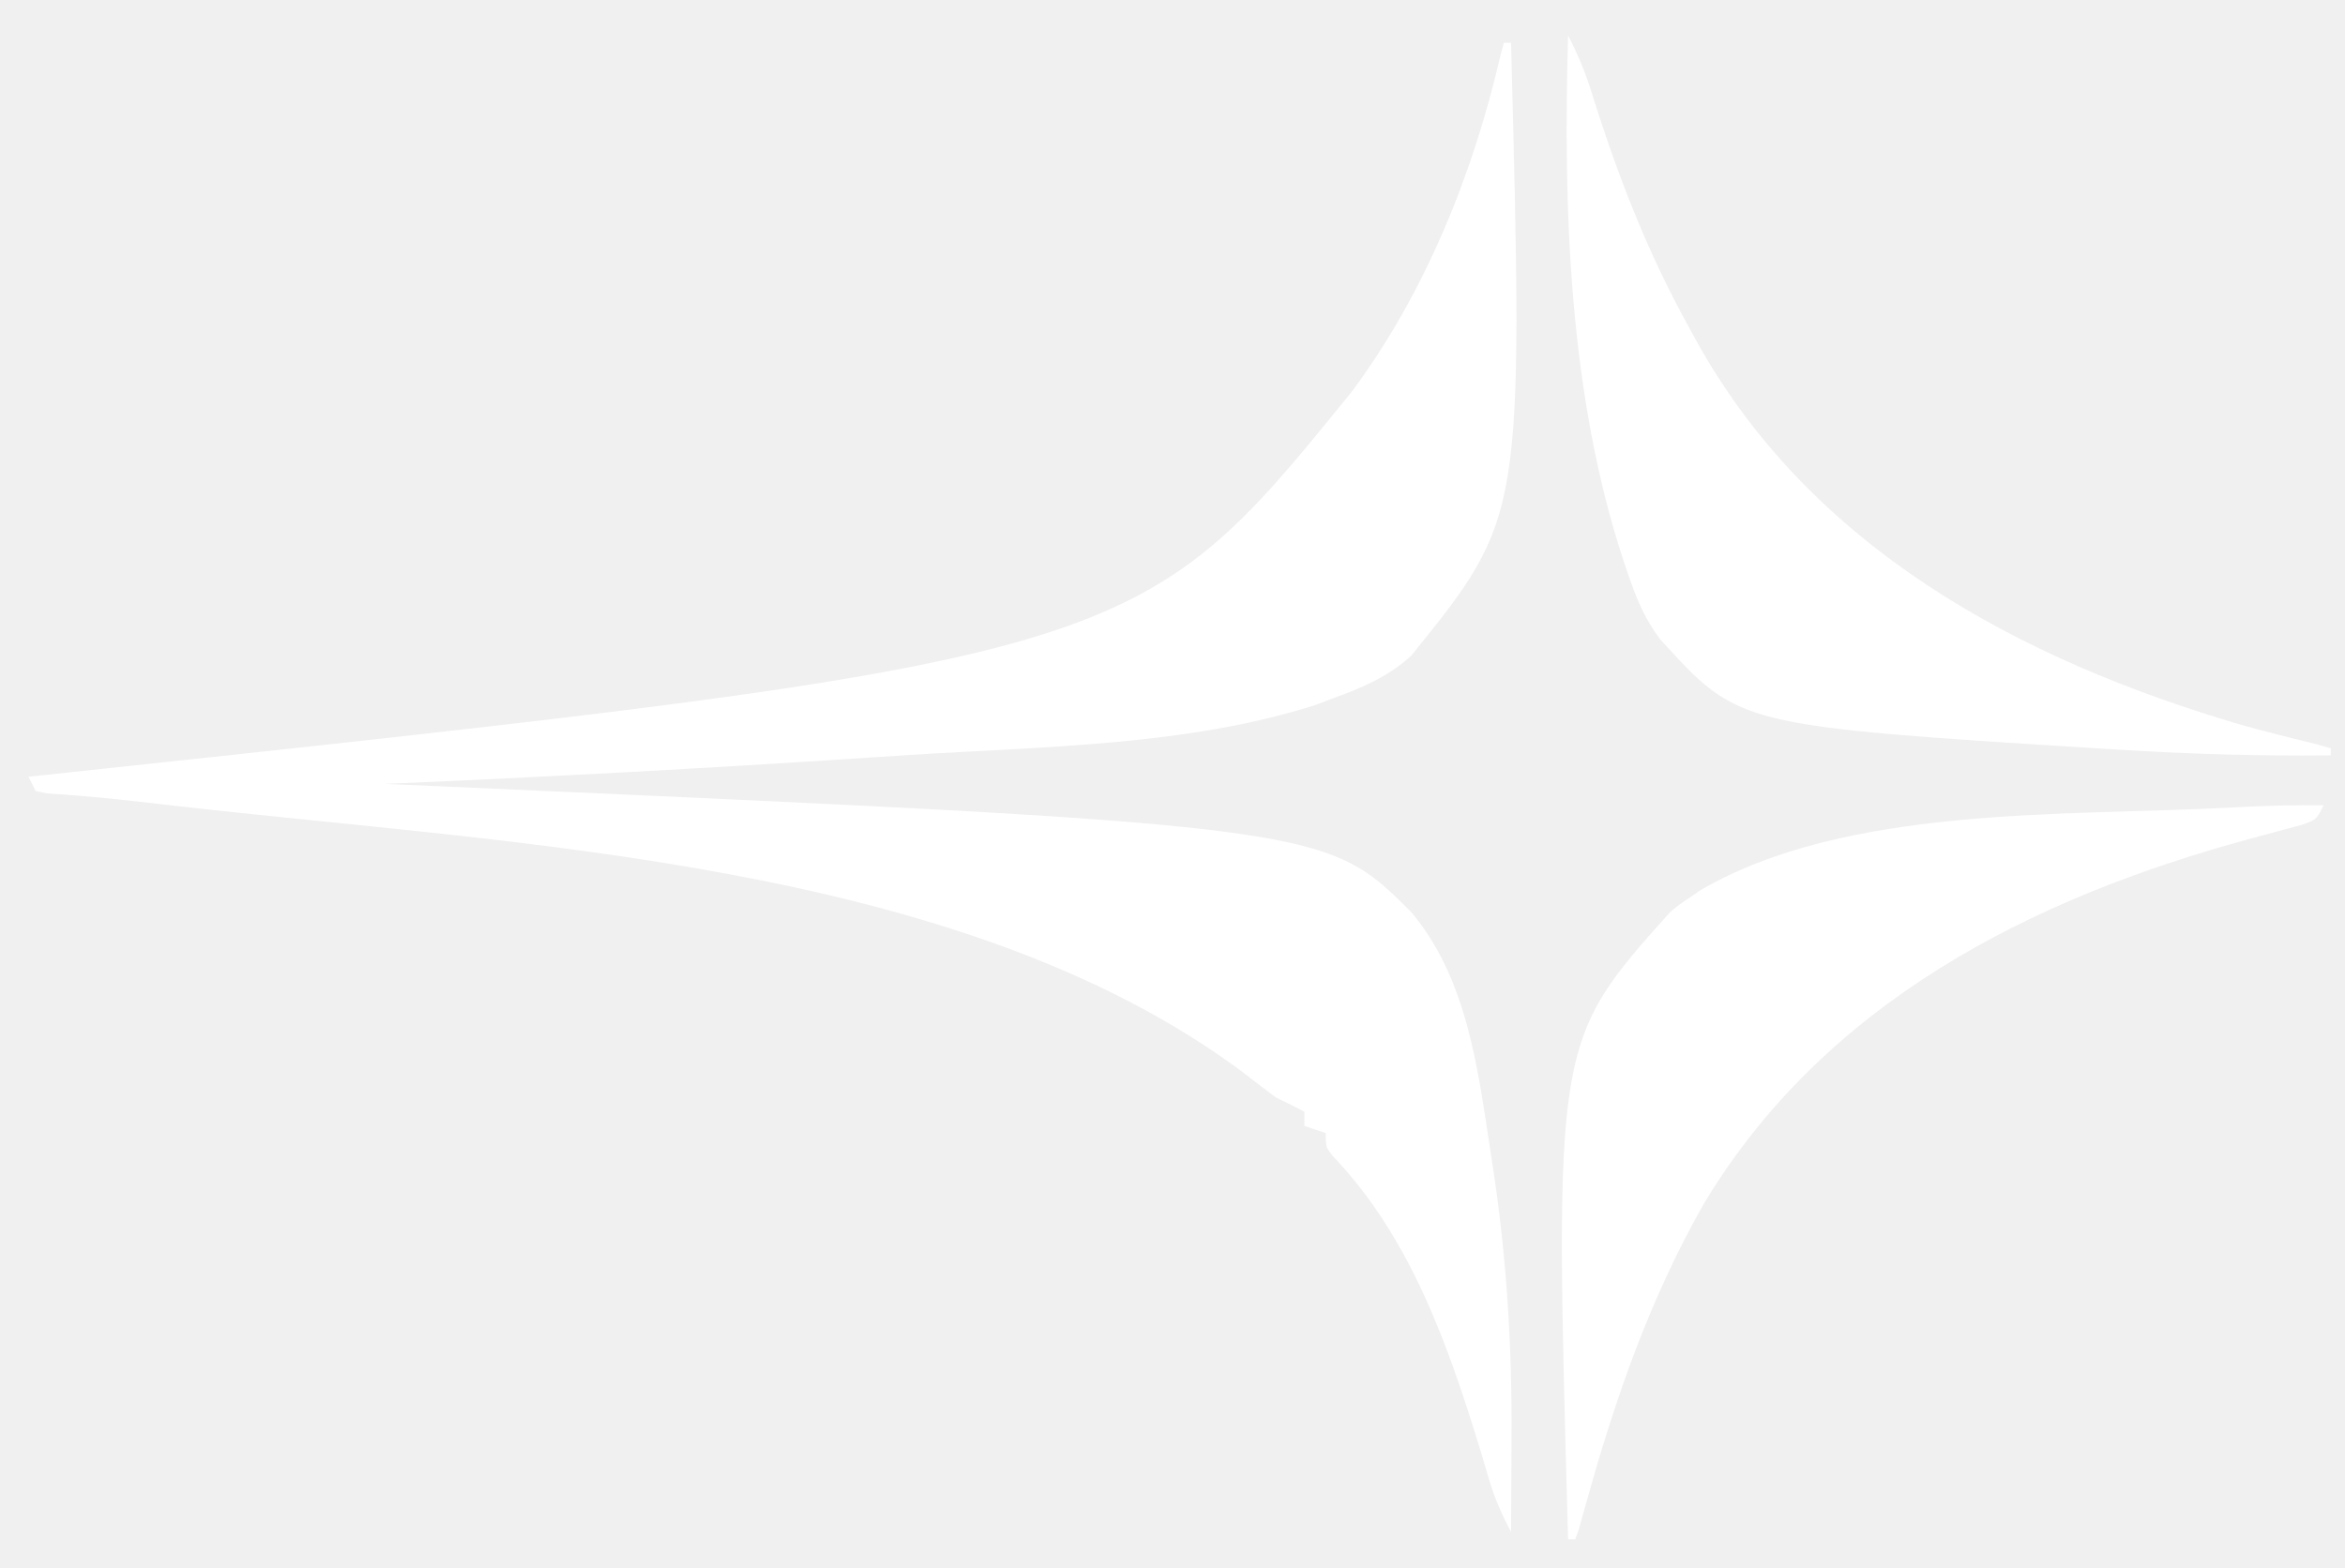
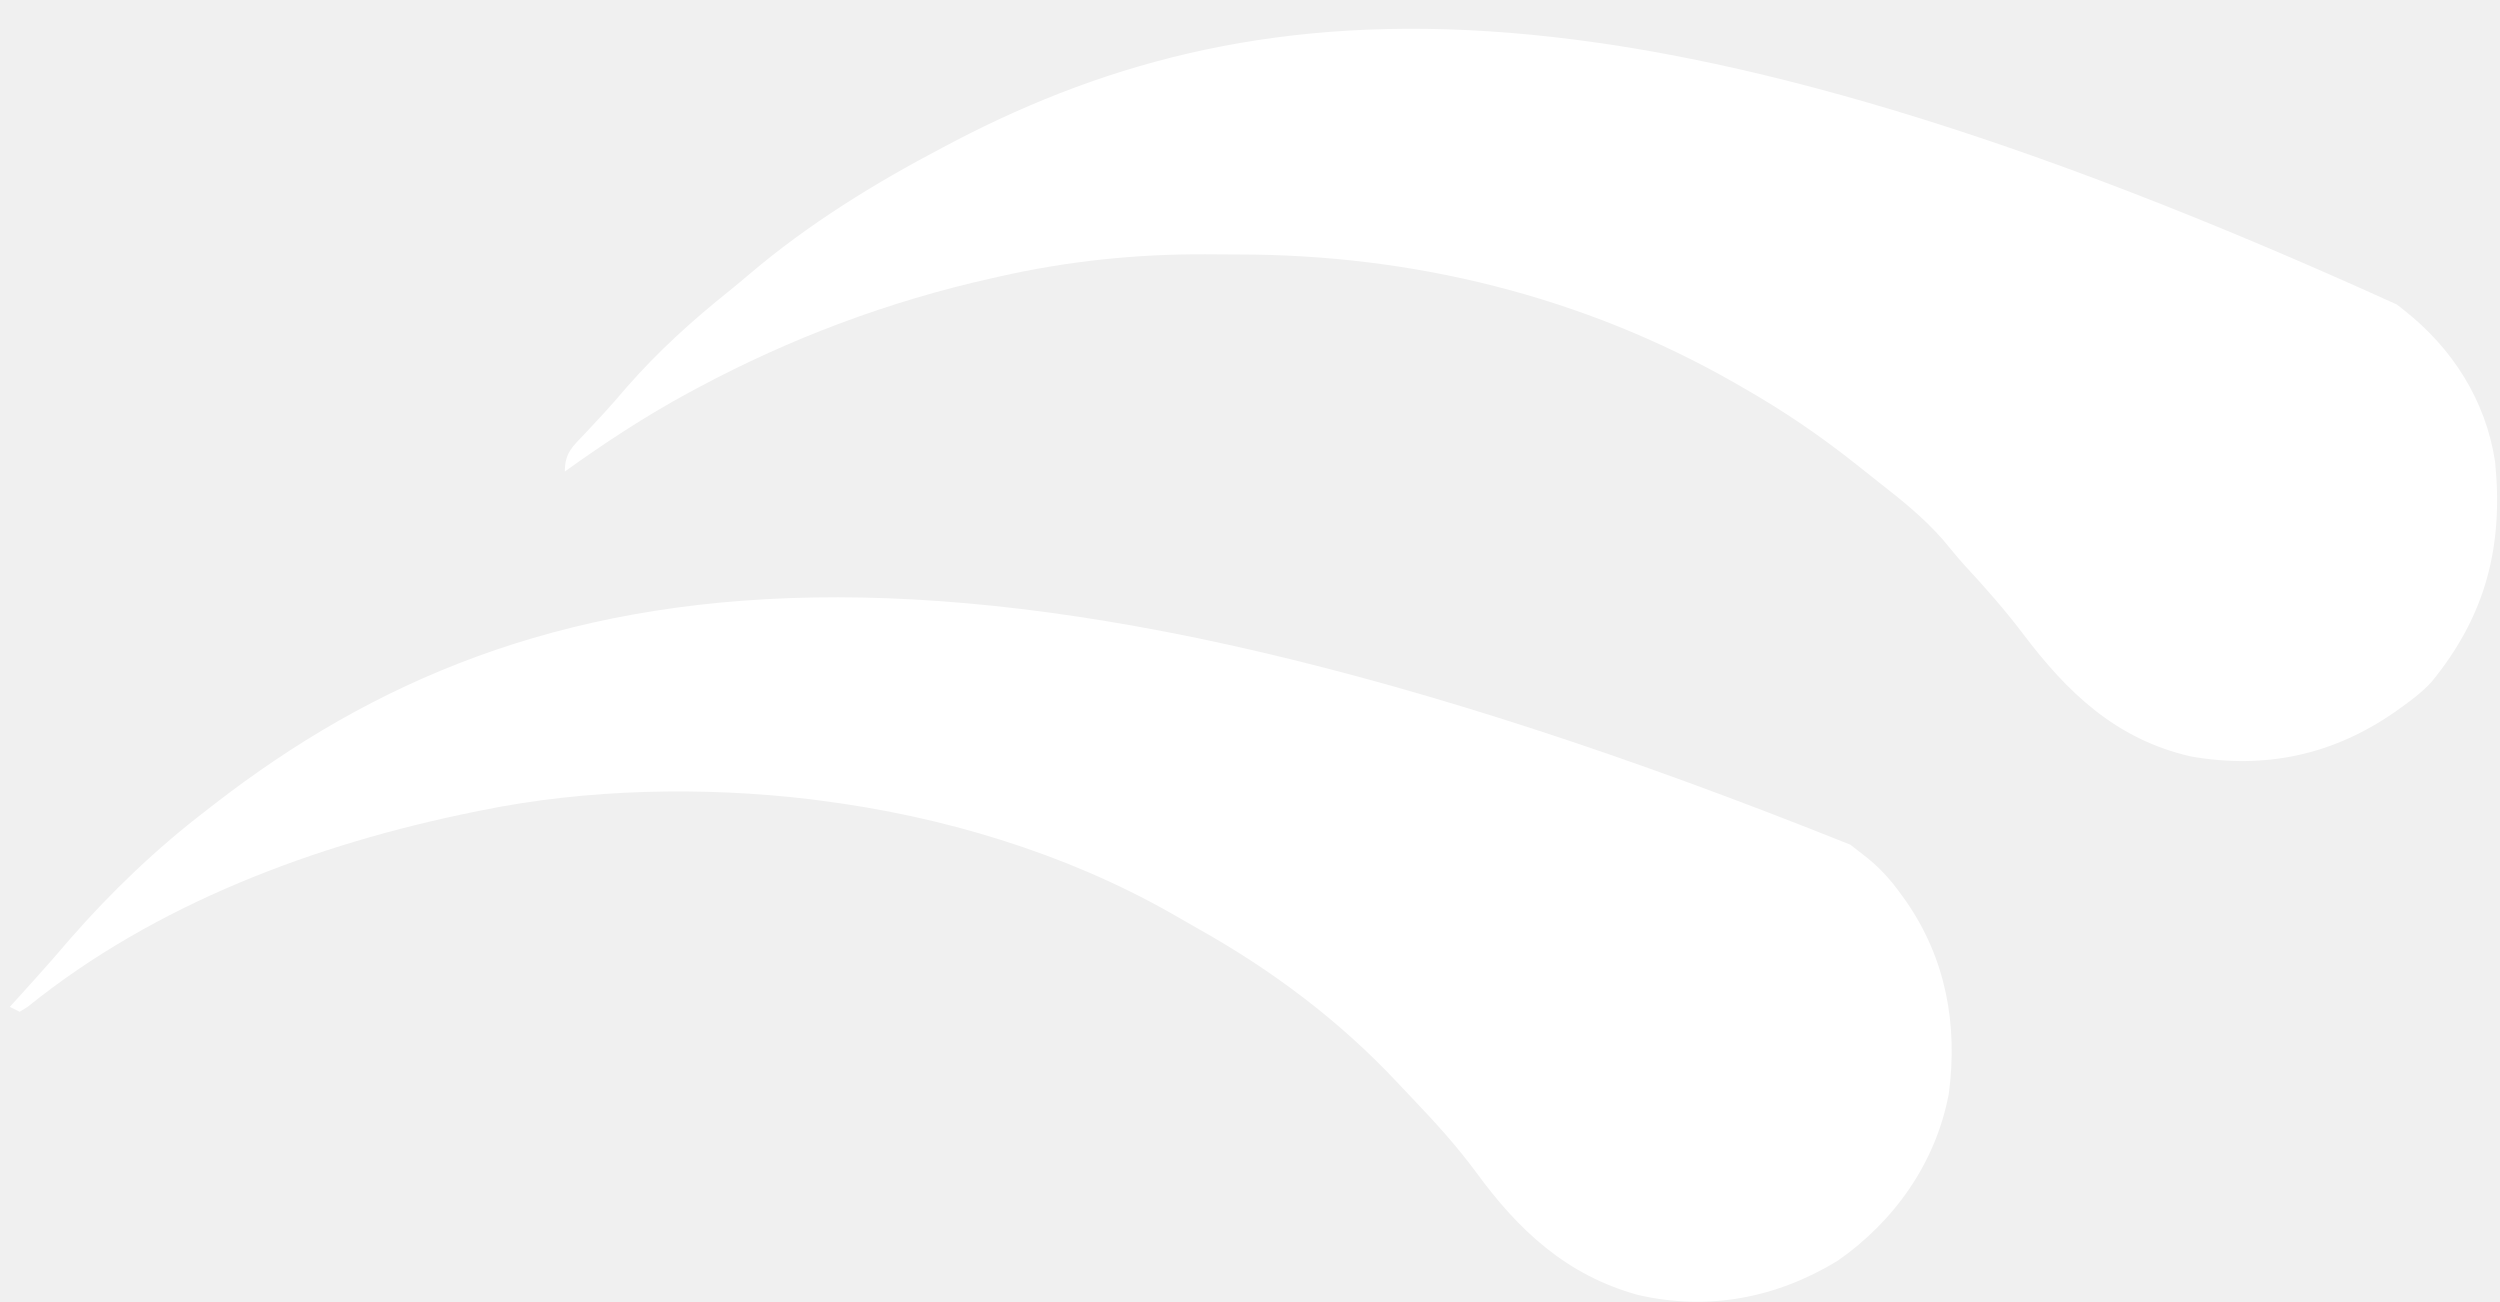
- <svg xmlns="http://www.w3.org/2000/svg" version="1.1" width="329" height="220">
-   <path d="M0 0 C1.455 2.757 2.533 5.443 3.445 8.422 C7.046 19.872 11.178 30.5 17 41 C17.267 41.49 17.533 41.981 17.808 42.486 C33.88 71.817 63.314 87.582 94.439 96.716 C97.777 97.641 101.125 98.498 104.492 99.309 C105.32 99.537 106.147 99.765 107 100 C107 100.33 107 100.66 107 101 C96.99 101.114 87.053 100.808 77.062 100.188 C76.349 100.144 75.635 100.1 74.899 100.055 C23.948 96.869 23.948 96.869 12.949 84.738 C10.779 81.917 9.575 78.976 8.438 75.625 C8.226 75.007 8.015 74.389 7.797 73.752 C0.122 50.486 -0.708 24.304 0 0 Z " fill="#ffffff" transform="translate(220,5)" />
-   <path d="M0 0 C0.33 0 0.66 0 1 0 C2.727 66.543 2.727 66.543 -13 86 C-16.192 88.951 -19.949 90.533 -24 92 C-24.785 92.299 -25.57 92.598 -26.379 92.906 C-44.334 98.67 -64.696 98.752 -83.417 99.941 C-85.337 100.064 -87.258 100.19 -89.179 100.317 C-111.773 101.811 -134.376 103.039 -157 104 C-156.297 104.031 -155.595 104.062 -154.871 104.094 C-25.177 109.823 -25.177 109.823 -13 122 C-5.051 131.45 -3.627 144.289 -1.812 156.062 C-1.728 156.611 -1.643 157.159 -1.556 157.724 C0.379 170.416 1.151 182.927 1.062 195.75 C1.057 197.044 1.053 198.339 1.049 199.633 C1.038 202.755 1.021 205.878 1 209 C-0.262 206.578 -1.317 204.259 -2.078 201.637 C-2.172 201.321 -2.172 201.321 -2.648 199.722 C-2.747 199.386 -2.747 199.386 -3.25 197.688 C-7.782 182.889 -13.057 167.721 -23.934 156.305 C-25 155 -25 155 -25 153 C-25.99 152.67 -26.98 152.34 -28 152 C-28 151.34 -28 150.68 -28 150 C-29.319 149.304 -30.656 148.645 -32 148 C-33.597 146.81 -35.179 145.599 -36.75 144.375 C-76.697 114.691 -139.108 112.54 -186.961 107.016 C-187.771 106.922 -188.581 106.828 -189.416 106.731 C-192.744 106.35 -196.068 105.98 -199.407 105.709 C-200.317 105.635 -201.227 105.561 -202.164 105.484 C-202.904 105.435 -203.643 105.386 -204.405 105.335 C-204.668 105.28 -204.668 105.28 -206 105 C-206.33 104.34 -206.66 103.68 -207 103 C-206.538 102.951 -206.075 102.901 -205.599 102.851 C-51.645 86.378 -51.645 86.378 -21.305 48.906 C-11.087 35.161 -4.289 18.352 -0.478 1.724 C-0.32 1.155 -0.163 0.586 0 0 Z " fill="#ffffff" transform="translate(211,6)" />
-   <path d="M0 0 C-1 2 -1 2 -3.015 2.743 C-3.894 2.975 -4.774 3.206 -5.68 3.445 C-6.662 3.713 -7.644 3.981 -8.656 4.257 C-9.181 4.398 -9.706 4.539 -10.246 4.684 C-41.126 13.045 -70.063 27.744 -87 56 C-94.517 69.232 -99.317 83.064 -103.389 97.668 C-103.586 98.363 -103.782 99.057 -103.984 99.773 C-104.157 100.397 -104.329 101.02 -104.507 101.662 C-104.67 102.103 -104.832 102.545 -105 103 C-105.33 103 -105.66 103 -106 103 C-107.943 33.165 -107.943 33.165 -91.688 15 C-90.402 13.941 -90.402 13.941 -89 13 C-88.506 12.658 -88.013 12.317 -87.504 11.965 C-67.017 -0.035 -36.241 1.554 -13.18 0.332 C-12.543 0.298 -11.907 0.264 -11.251 0.228 C-7.495 0.039 -3.76 -0.031 0 0 Z " fill="#ffffff" transform="translate(326,113)" />
+ <svg xmlns="http://www.w3.org/2000/svg" version="1.1" width="509" height="265">
+   <path d="M0 0 C0.49 0.385 0.979 0.77 1.483 1.167 C11.333 8.923 18.09 19.502 20 32 C21.718 49.232 18.12 63.303 7.098 76.797 C5.251 78.82 3.162 80.414 0.938 82 C0.459 82.342 -0.02 82.684 -0.514 83.036 C-13.112 91.761 -26.938 94.666 -42 92 C-57.233 88.492 -67.108 78.988 -76.161 66.981 C-79.855 62.106 -83.842 57.596 -87.995 53.111 C-89.512 51.434 -90.932 49.678 -92.375 47.938 C-96.292 43.454 -100.796 39.843 -105.475 36.193 C-107.039 34.969 -108.59 33.73 -110.141 32.488 C-117.425 26.709 -124.925 21.607 -133 17 C-133.623 16.641 -134.247 16.281 -134.889 15.911 C-165.732 -1.704 -200.469 -10.189 -235.85 -10.185 C-238.1 -10.187 -240.351 -10.206 -242.602 -10.225 C-256.823 -10.281 -270.688 -8.837 -284.562 -5.688 C-284.804 -5.634 -284.804 -5.634 -286.024 -5.361 C-307.024 -0.662 -327.036 6.828 -346 17 C-346.608 17.326 -347.217 17.652 -347.843 17.988 C-356.641 22.757 -364.874 28.168 -373 34 C-373 30.181 -371.429 28.919 -368.938 26.312 C-368.104 25.416 -367.27 24.519 -366.438 23.621 C-366.022 23.177 -365.607 22.734 -365.18 22.277 C-363.552 20.516 -361.996 18.697 -360.438 16.875 C-353.987 9.51 -347.033 3.224 -339.406 -2.863 C-338.046 -3.963 -336.71 -5.085 -335.379 -6.219 C-323.34 -16.428 -309.956 -24.679 -296 -32 C-295.186 -32.429 -294.373 -32.859 -293.534 -33.301 C-229.9 -66.418 -154.101 -70.008 0 0 Z " fill="#ffffff" transform="translate(488,62)" />
+   <path d="M0 0 C0.852 0.682 1.714 1.35 2.586 2.006 C5.673 4.354 8.014 6.878 10.277 10.022 C10.618 10.494 10.959 10.965 11.311 11.451 C19.46 23.172 21.916 36.604 20.059 50.677 C17.436 64.71 9.034 76.616 -2.574 84.714 C-15.035 92.303 -28.911 94.973 -43.251 91.67 C-57.795 87.645 -67.544 78.537 -76.163 66.727 C-80.165 61.301 -84.638 56.386 -89.294 51.518 C-90.238 50.53 -91.176 49.537 -92.108 48.539 C-103.972 35.845 -117.759 25.514 -132.906 17.04 C-134.699 16.036 -136.476 15.006 -138.254 13.976 C-159.948 1.653 -185.035 -5.857 -209.723 -8.978 C-210.072 -9.025 -210.072 -9.025 -211.839 -9.263 C-233.566 -11.849 -257.305 -11.369 -278.723 -6.978 C-279.204 -6.88 -279.686 -6.783 -280.182 -6.683 C-312.538 -0.128 -345.164 12.08 -371.065 32.992 C-371.612 33.332 -372.159 33.672 -372.723 34.022 C-373.383 33.692 -374.043 33.362 -374.723 33.022 C-374.154 32.393 -373.586 31.764 -373 31.116 C-372.22 30.252 -371.44 29.387 -370.66 28.522 C-370.246 28.064 -369.832 27.605 -369.405 27.133 C-367.054 24.524 -364.748 21.886 -362.473 19.21 C-354.061 9.592 -344.867 0.784 -334.723 -6.978 C-334.19 -7.392 -333.658 -7.806 -333.109 -8.233 C-268.744 -58.089 -183.065 -73.382 0 0 Z " fill="#ffffff" transform="translate(376.7227,171.9775)" />
</svg>
